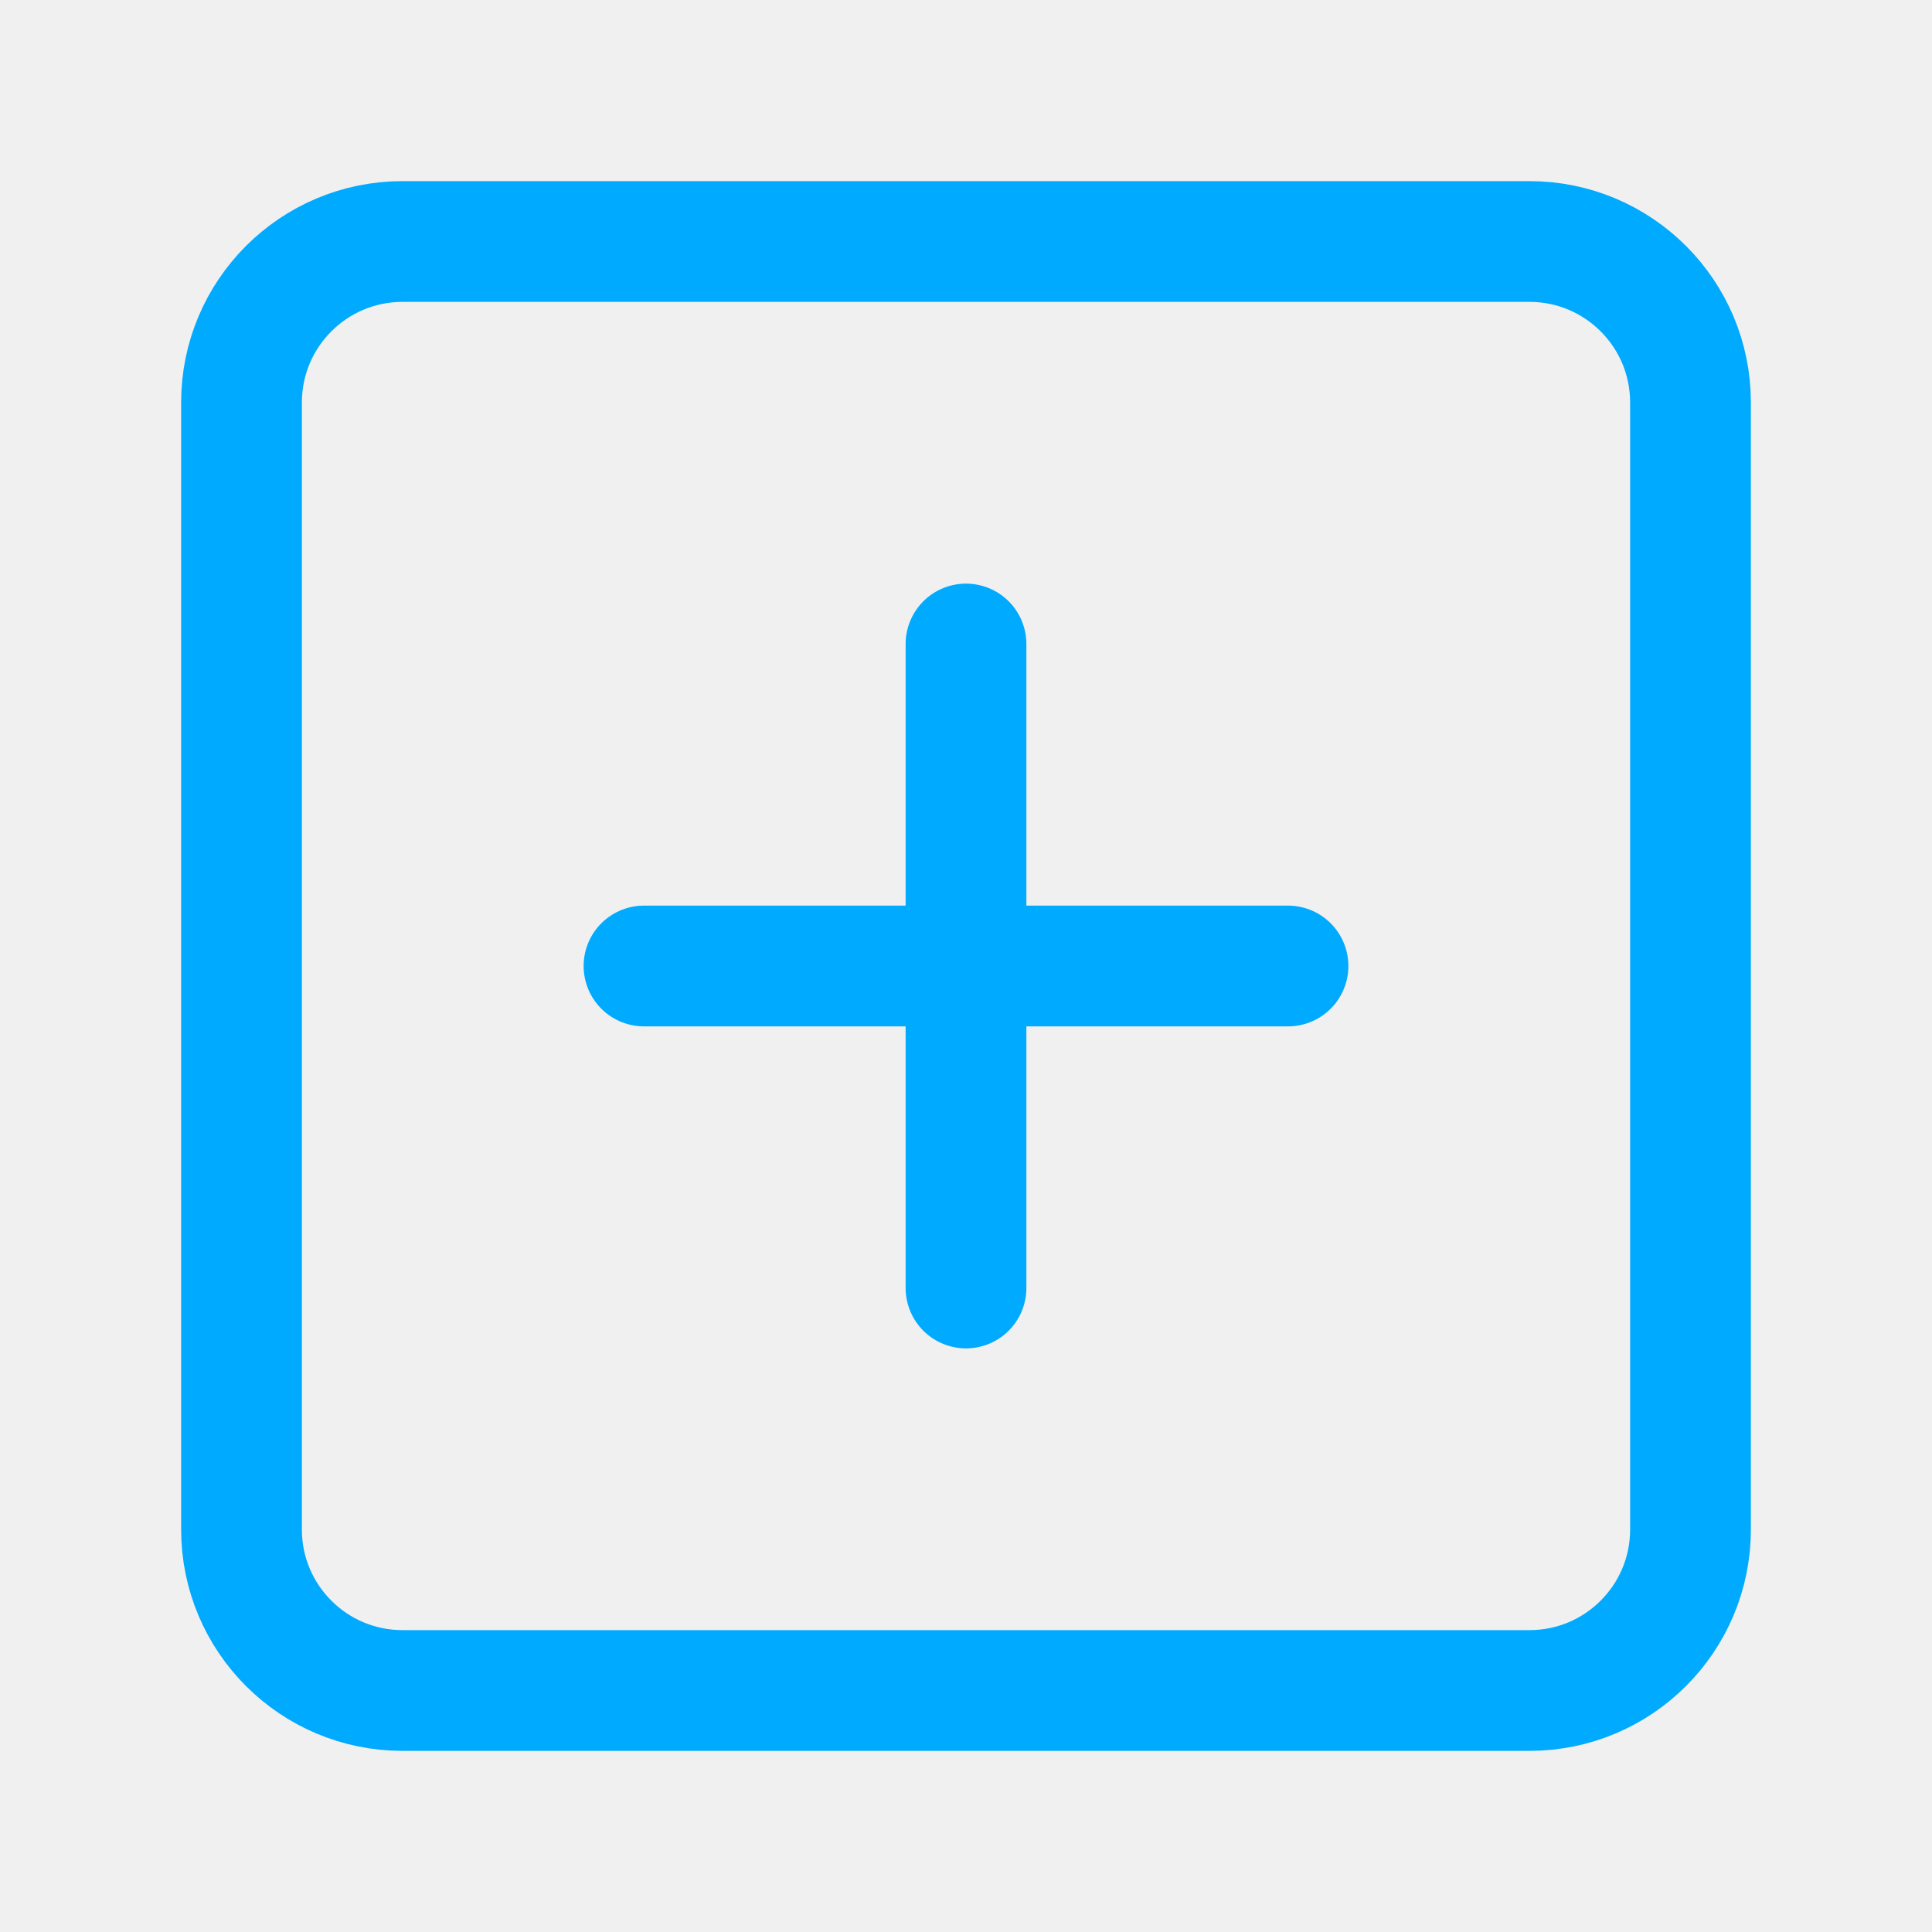
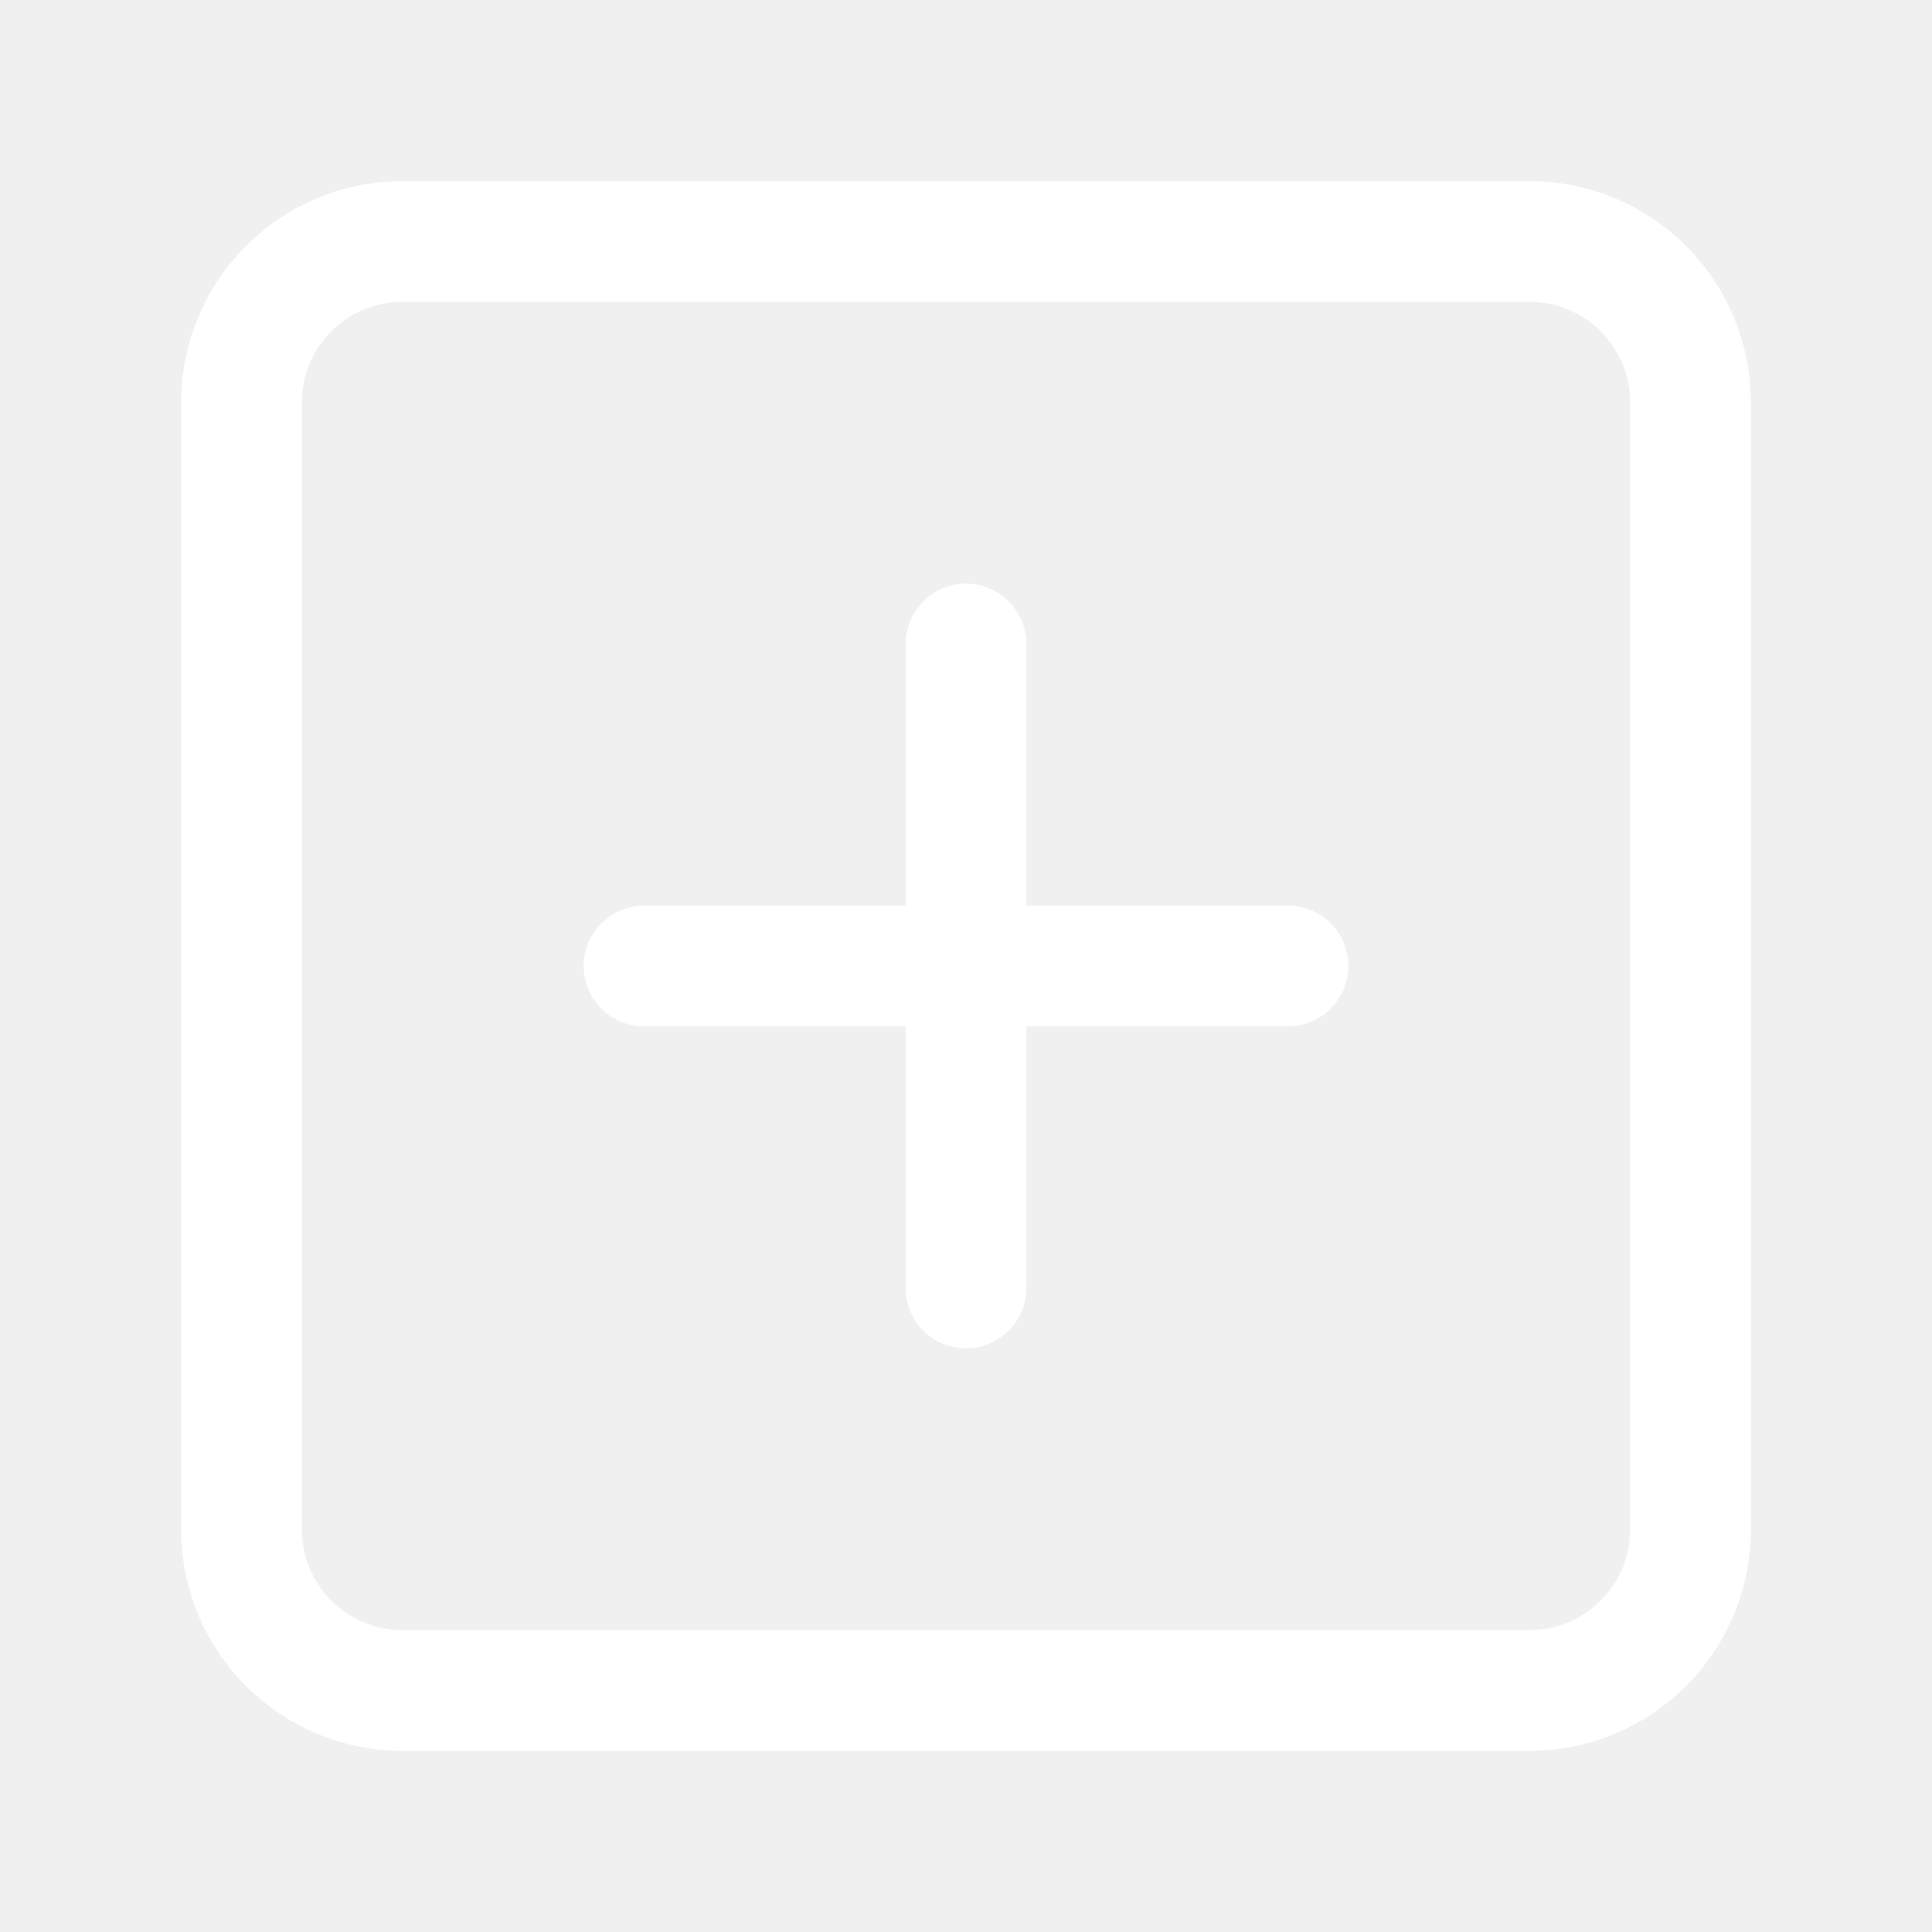
- <svg xmlns="http://www.w3.org/2000/svg" width="24" height="24" viewBox="0 0 24 24" fill="none" stroke="#00aaff" stroke-width="1.5" stroke-linecap="round" stroke-linejoin="round" class="lucide lucide-square-plus-icon lucide-square-plus">
+ <svg xmlns="http://www.w3.org/2000/svg" width="24" height="24" viewBox="0 0 24 24" fill="none" stroke="#fff" stroke-width="1.5" stroke-linecap="round" stroke-linejoin="round" class="lucide lucide-square-plus-icon lucide-square-plus">
  <rect width="18" height="18" x="3" y="3" rx="2" />
  <path d="M8 12h8" />
  <path d="M12 8v8" />
</svg>
